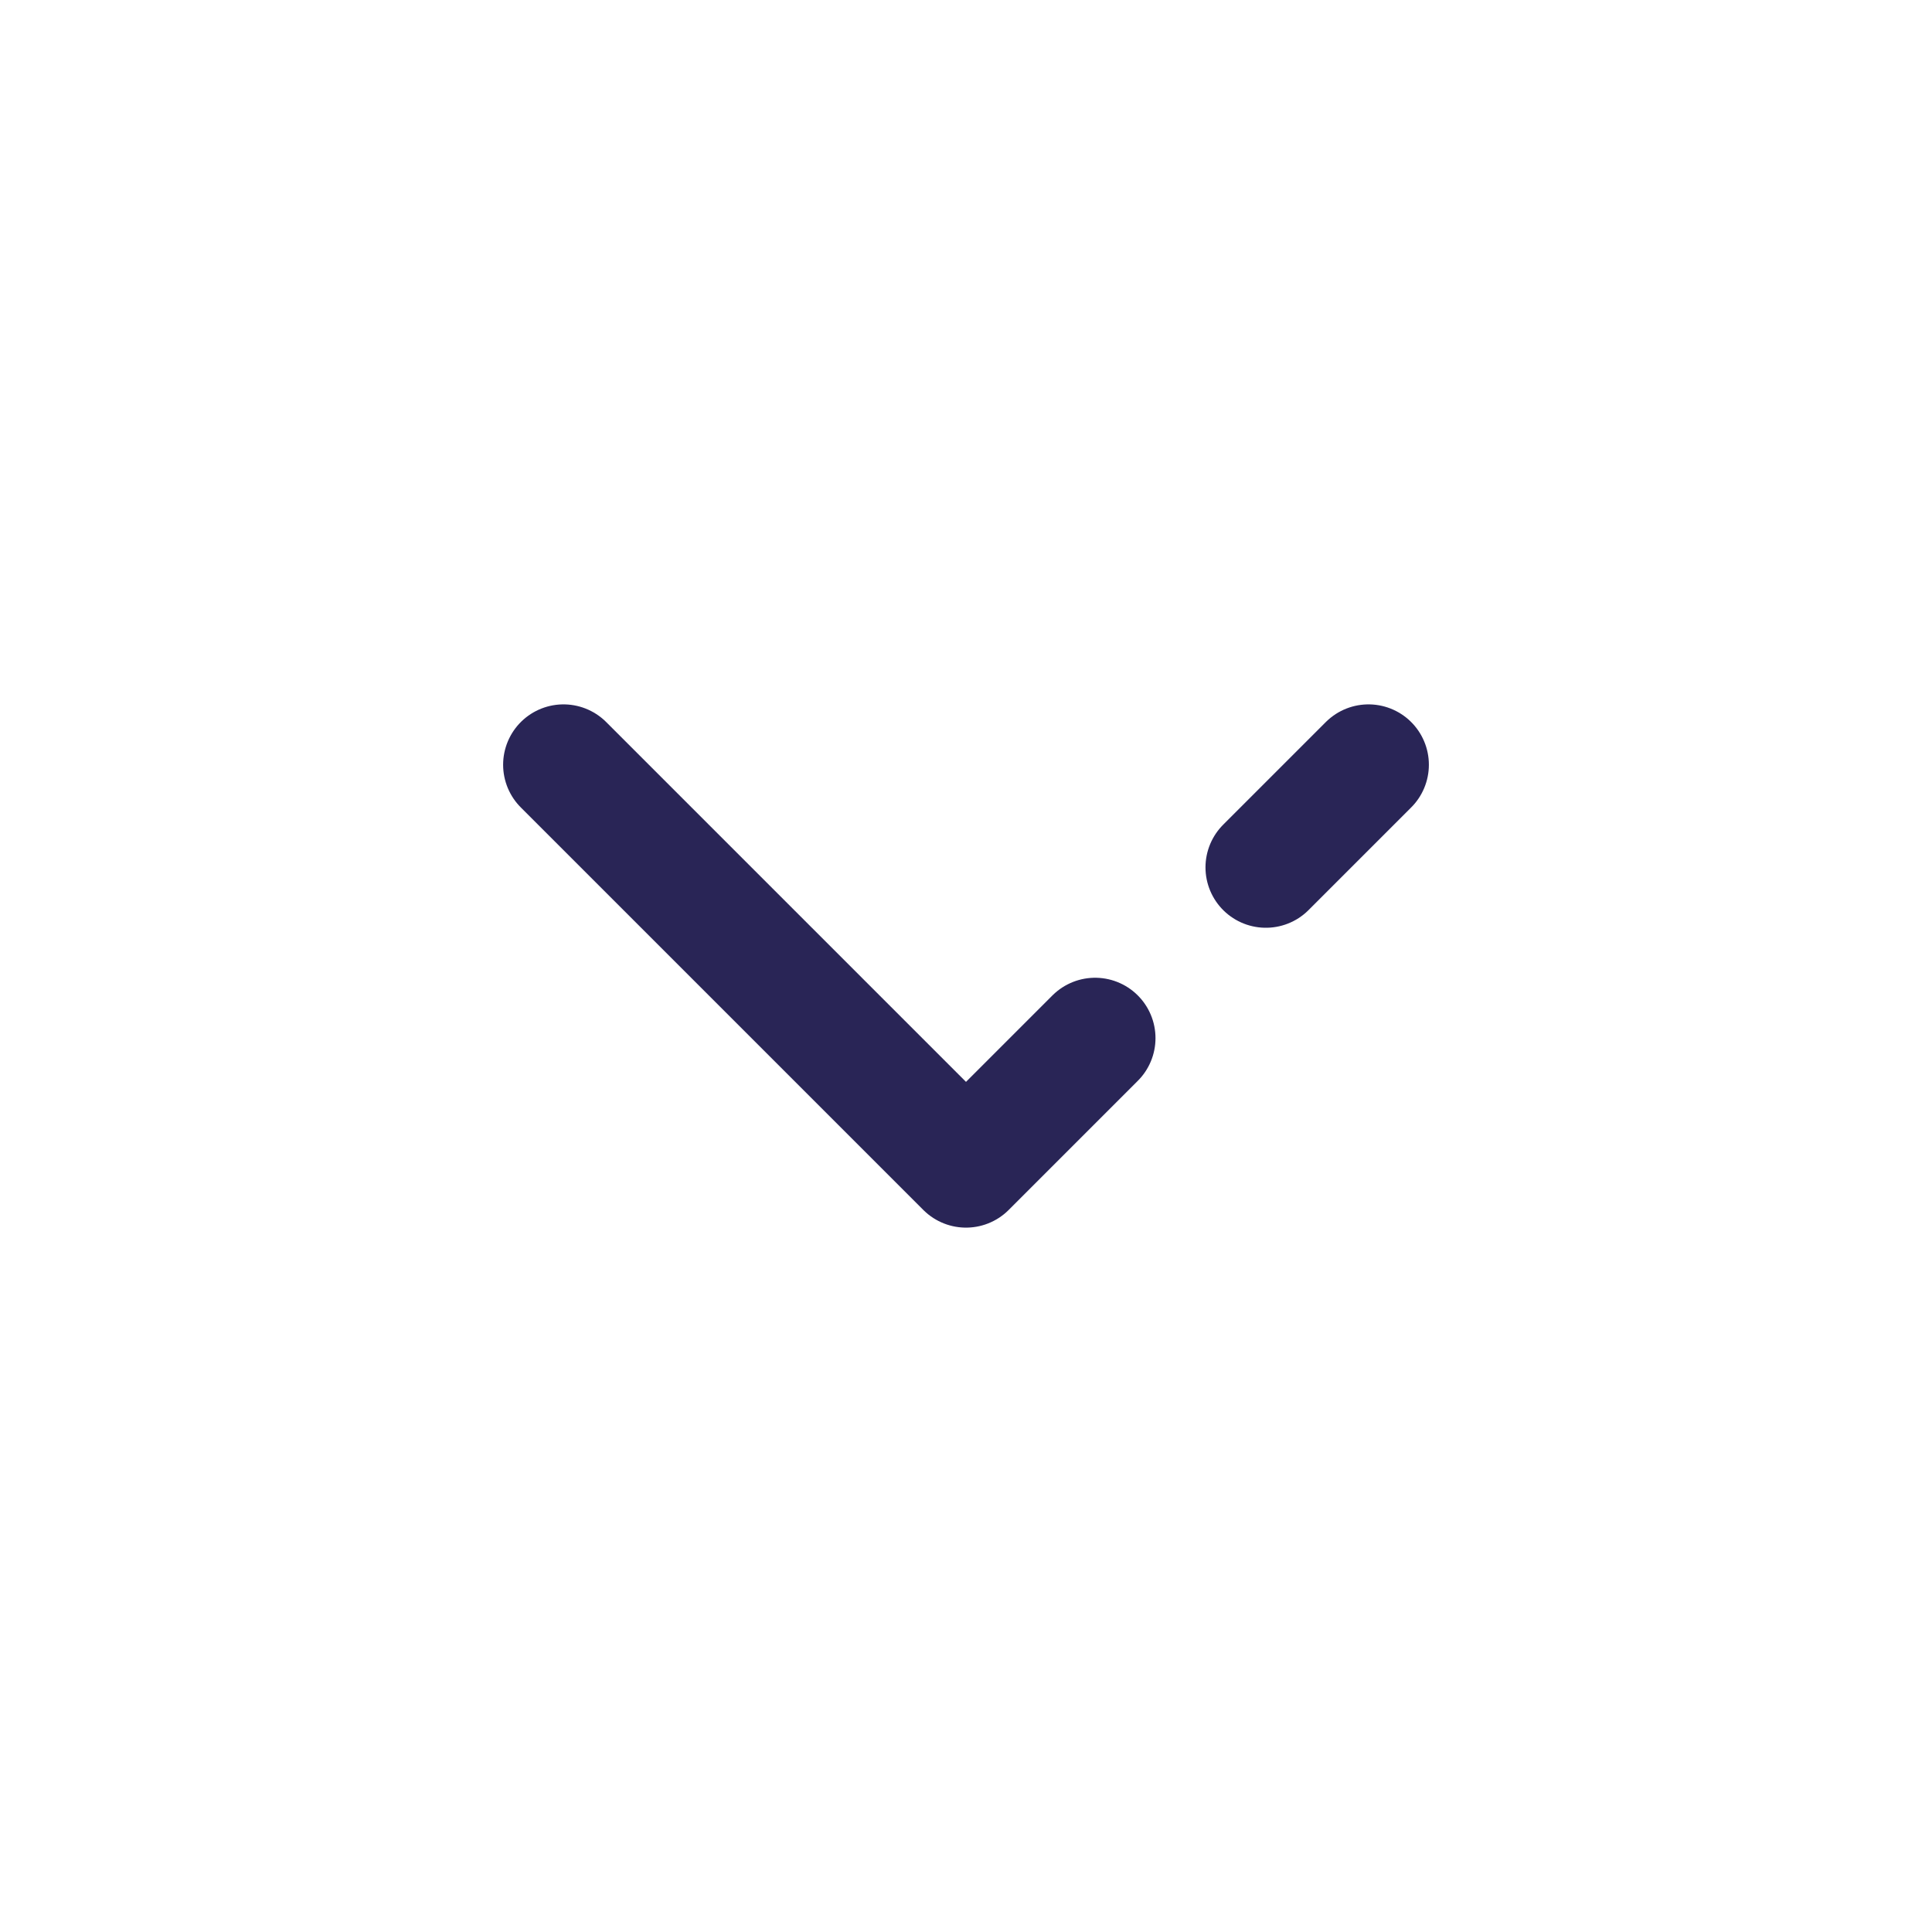
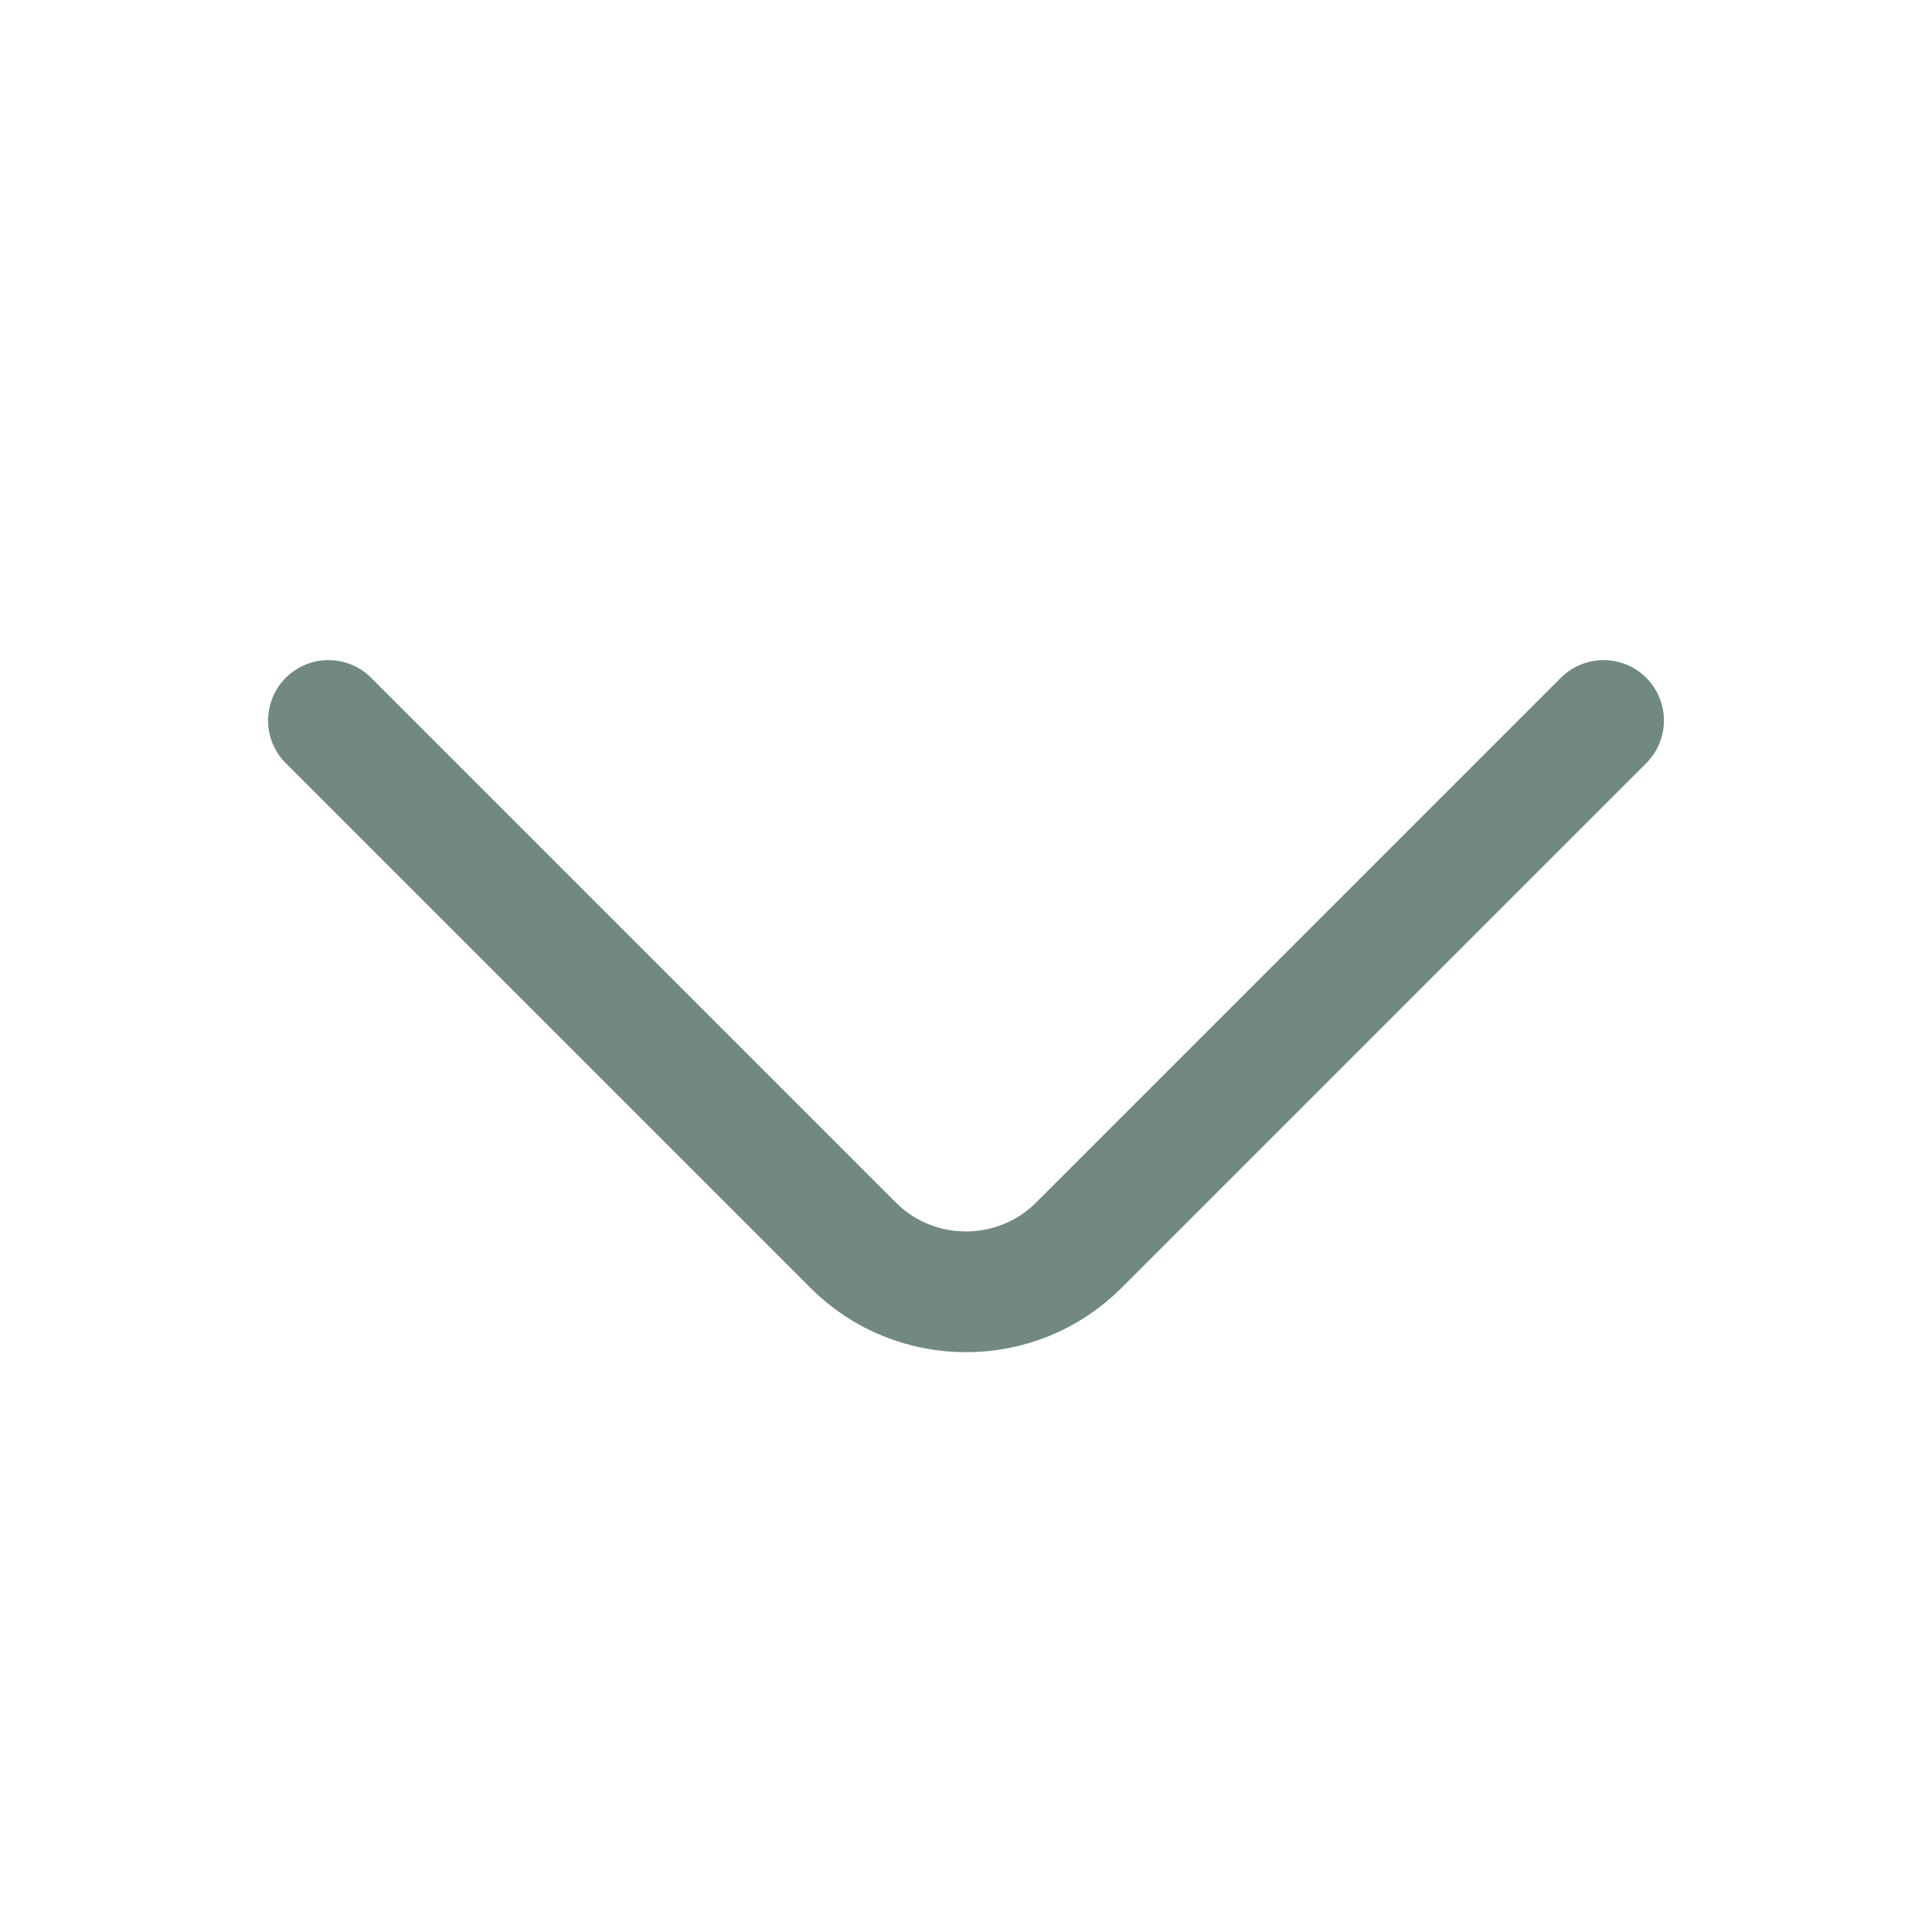
- <svg xmlns="http://www.w3.org/2000/svg" width="50" height="50" viewBox="0 0 24 24" fill="none">
-   <path d="M7 9.5L12 14.5L13.604 12.896M17 9.5L15.725 10.775" stroke="#292556" stroke-width="1.5" stroke-linecap="round" stroke-linejoin="round" />
+ <svg xmlns="http://www.w3.org/2000/svg" width="24" height="24" viewBox="0 0 24 24" fill="none">
+   <path d="M19.92 8.95L13.4 15.47C12.63 16.24 11.37 16.24 10.6 15.47L4.08 8.95" stroke="#718980" stroke-width="1.5" stroke-miterlimit="10" stroke-linecap="round" stroke-linejoin="round" />
</svg>
